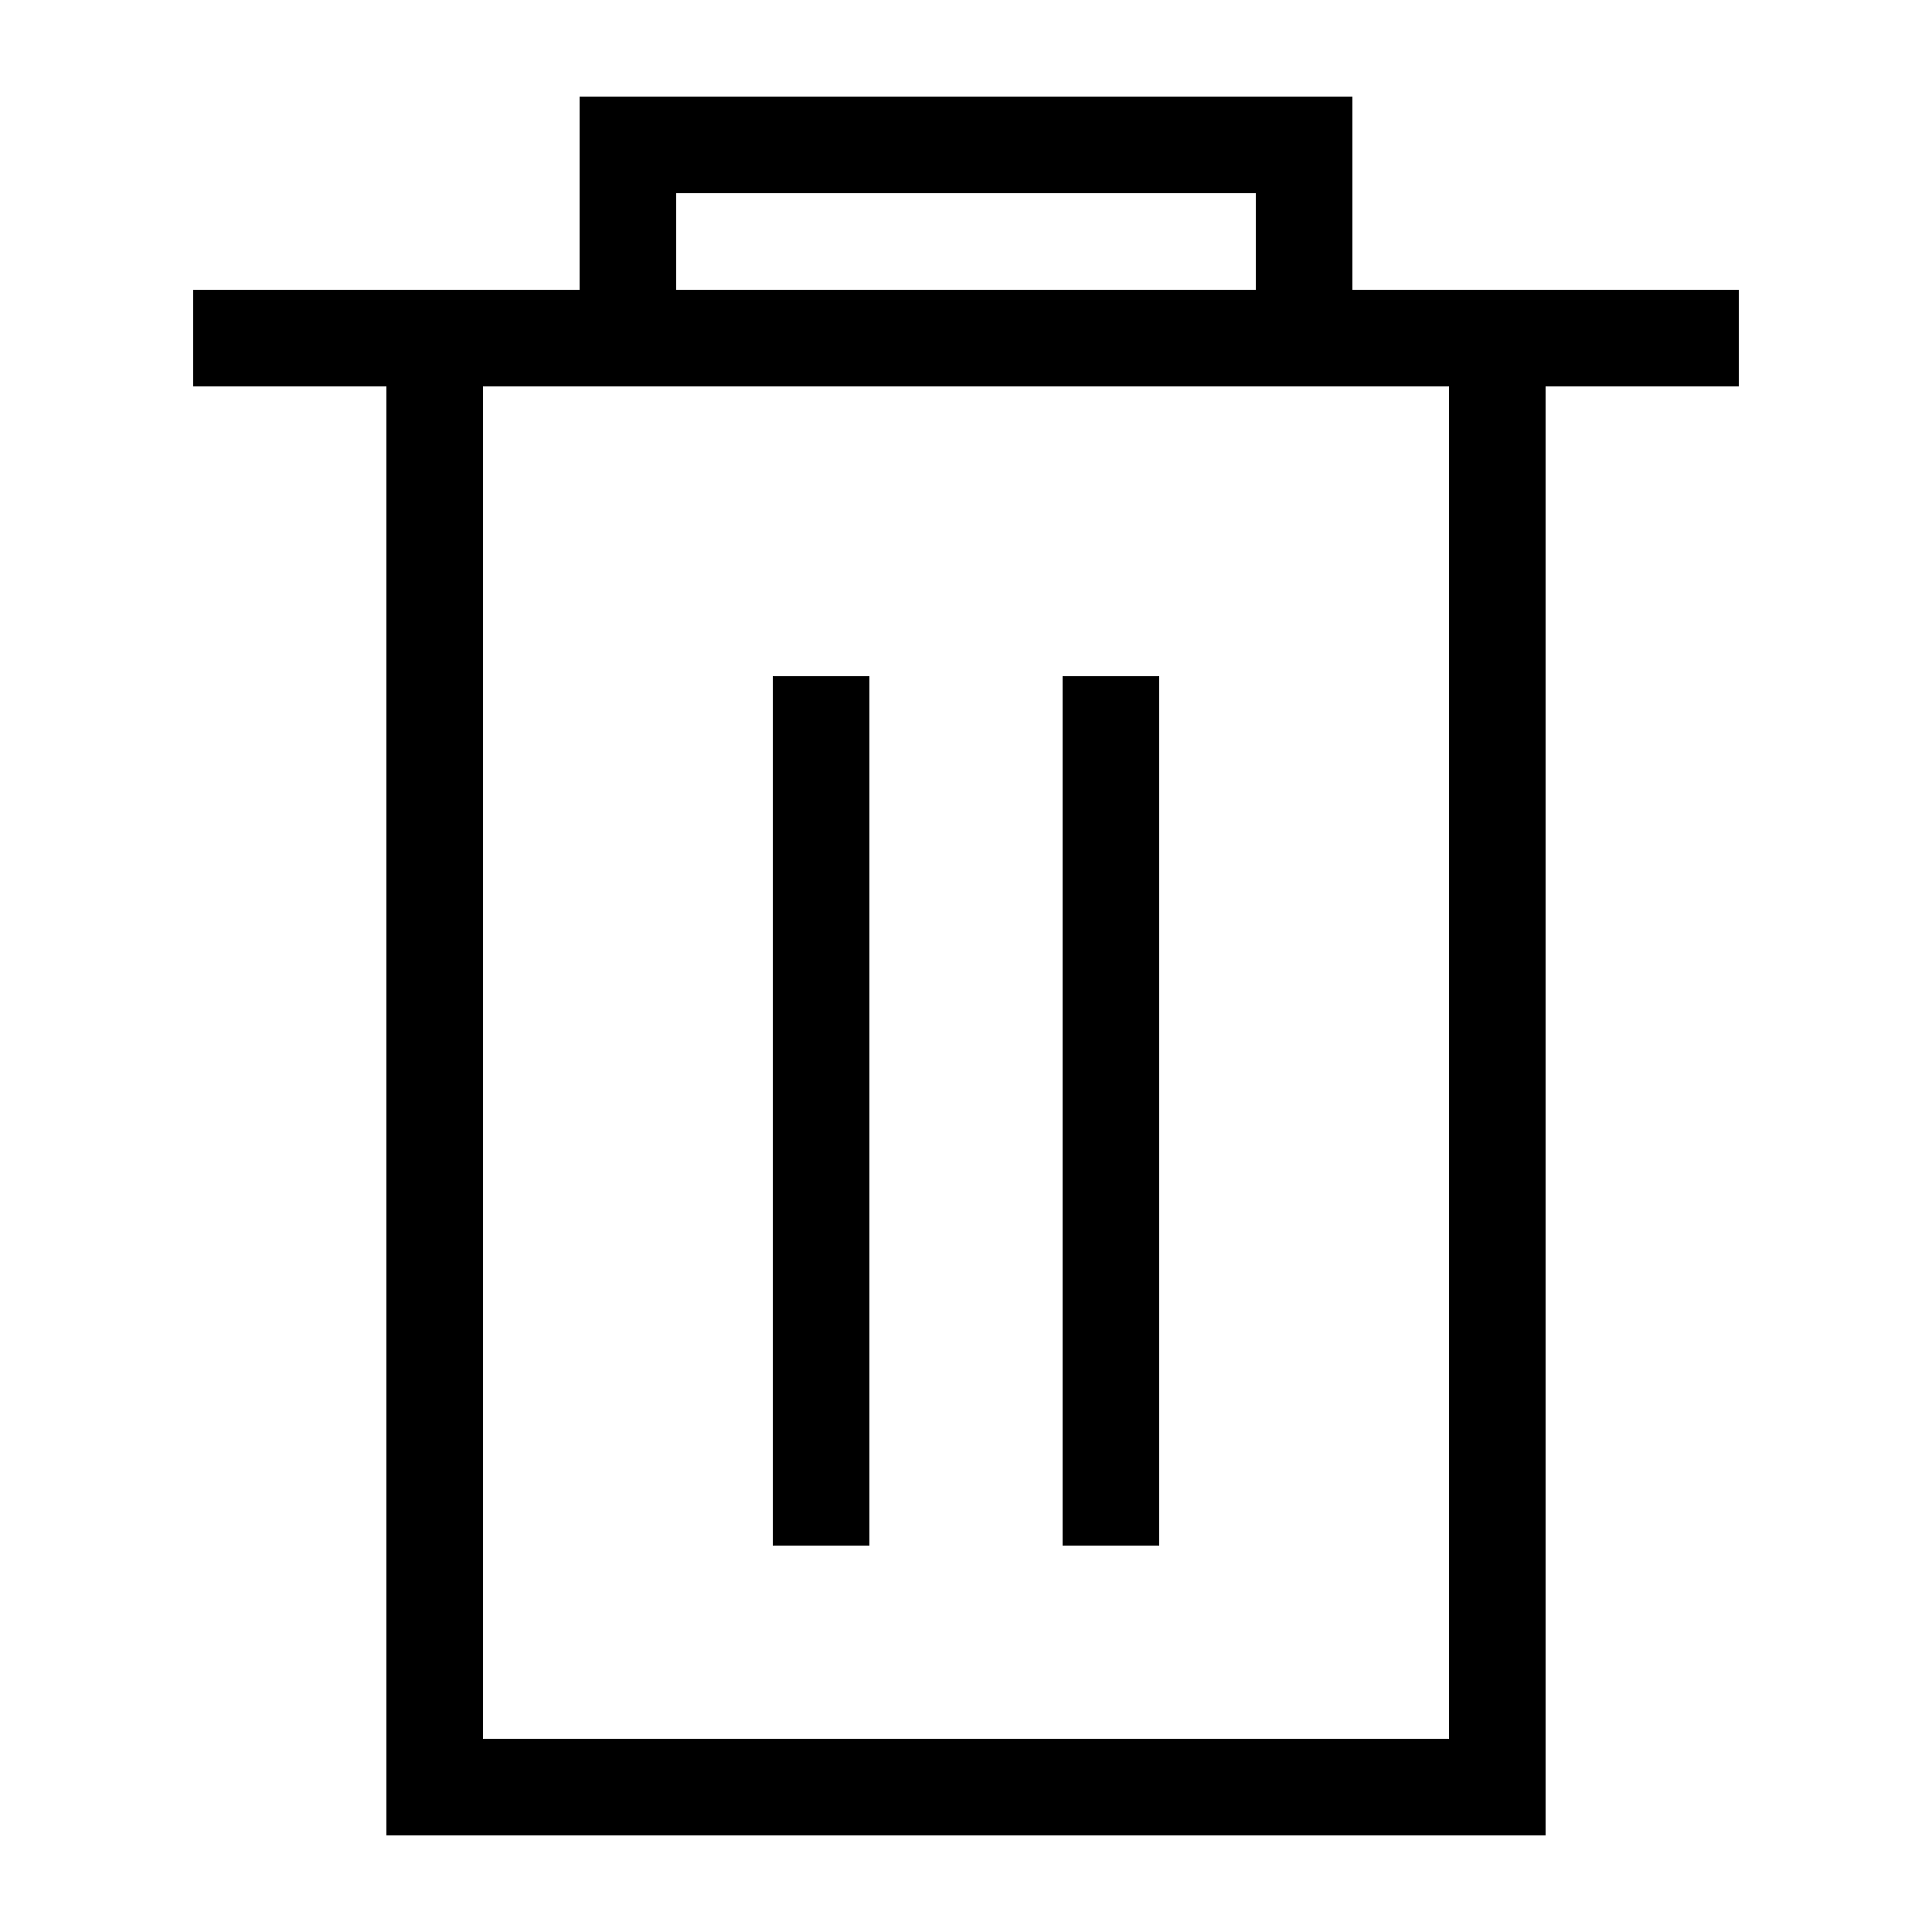
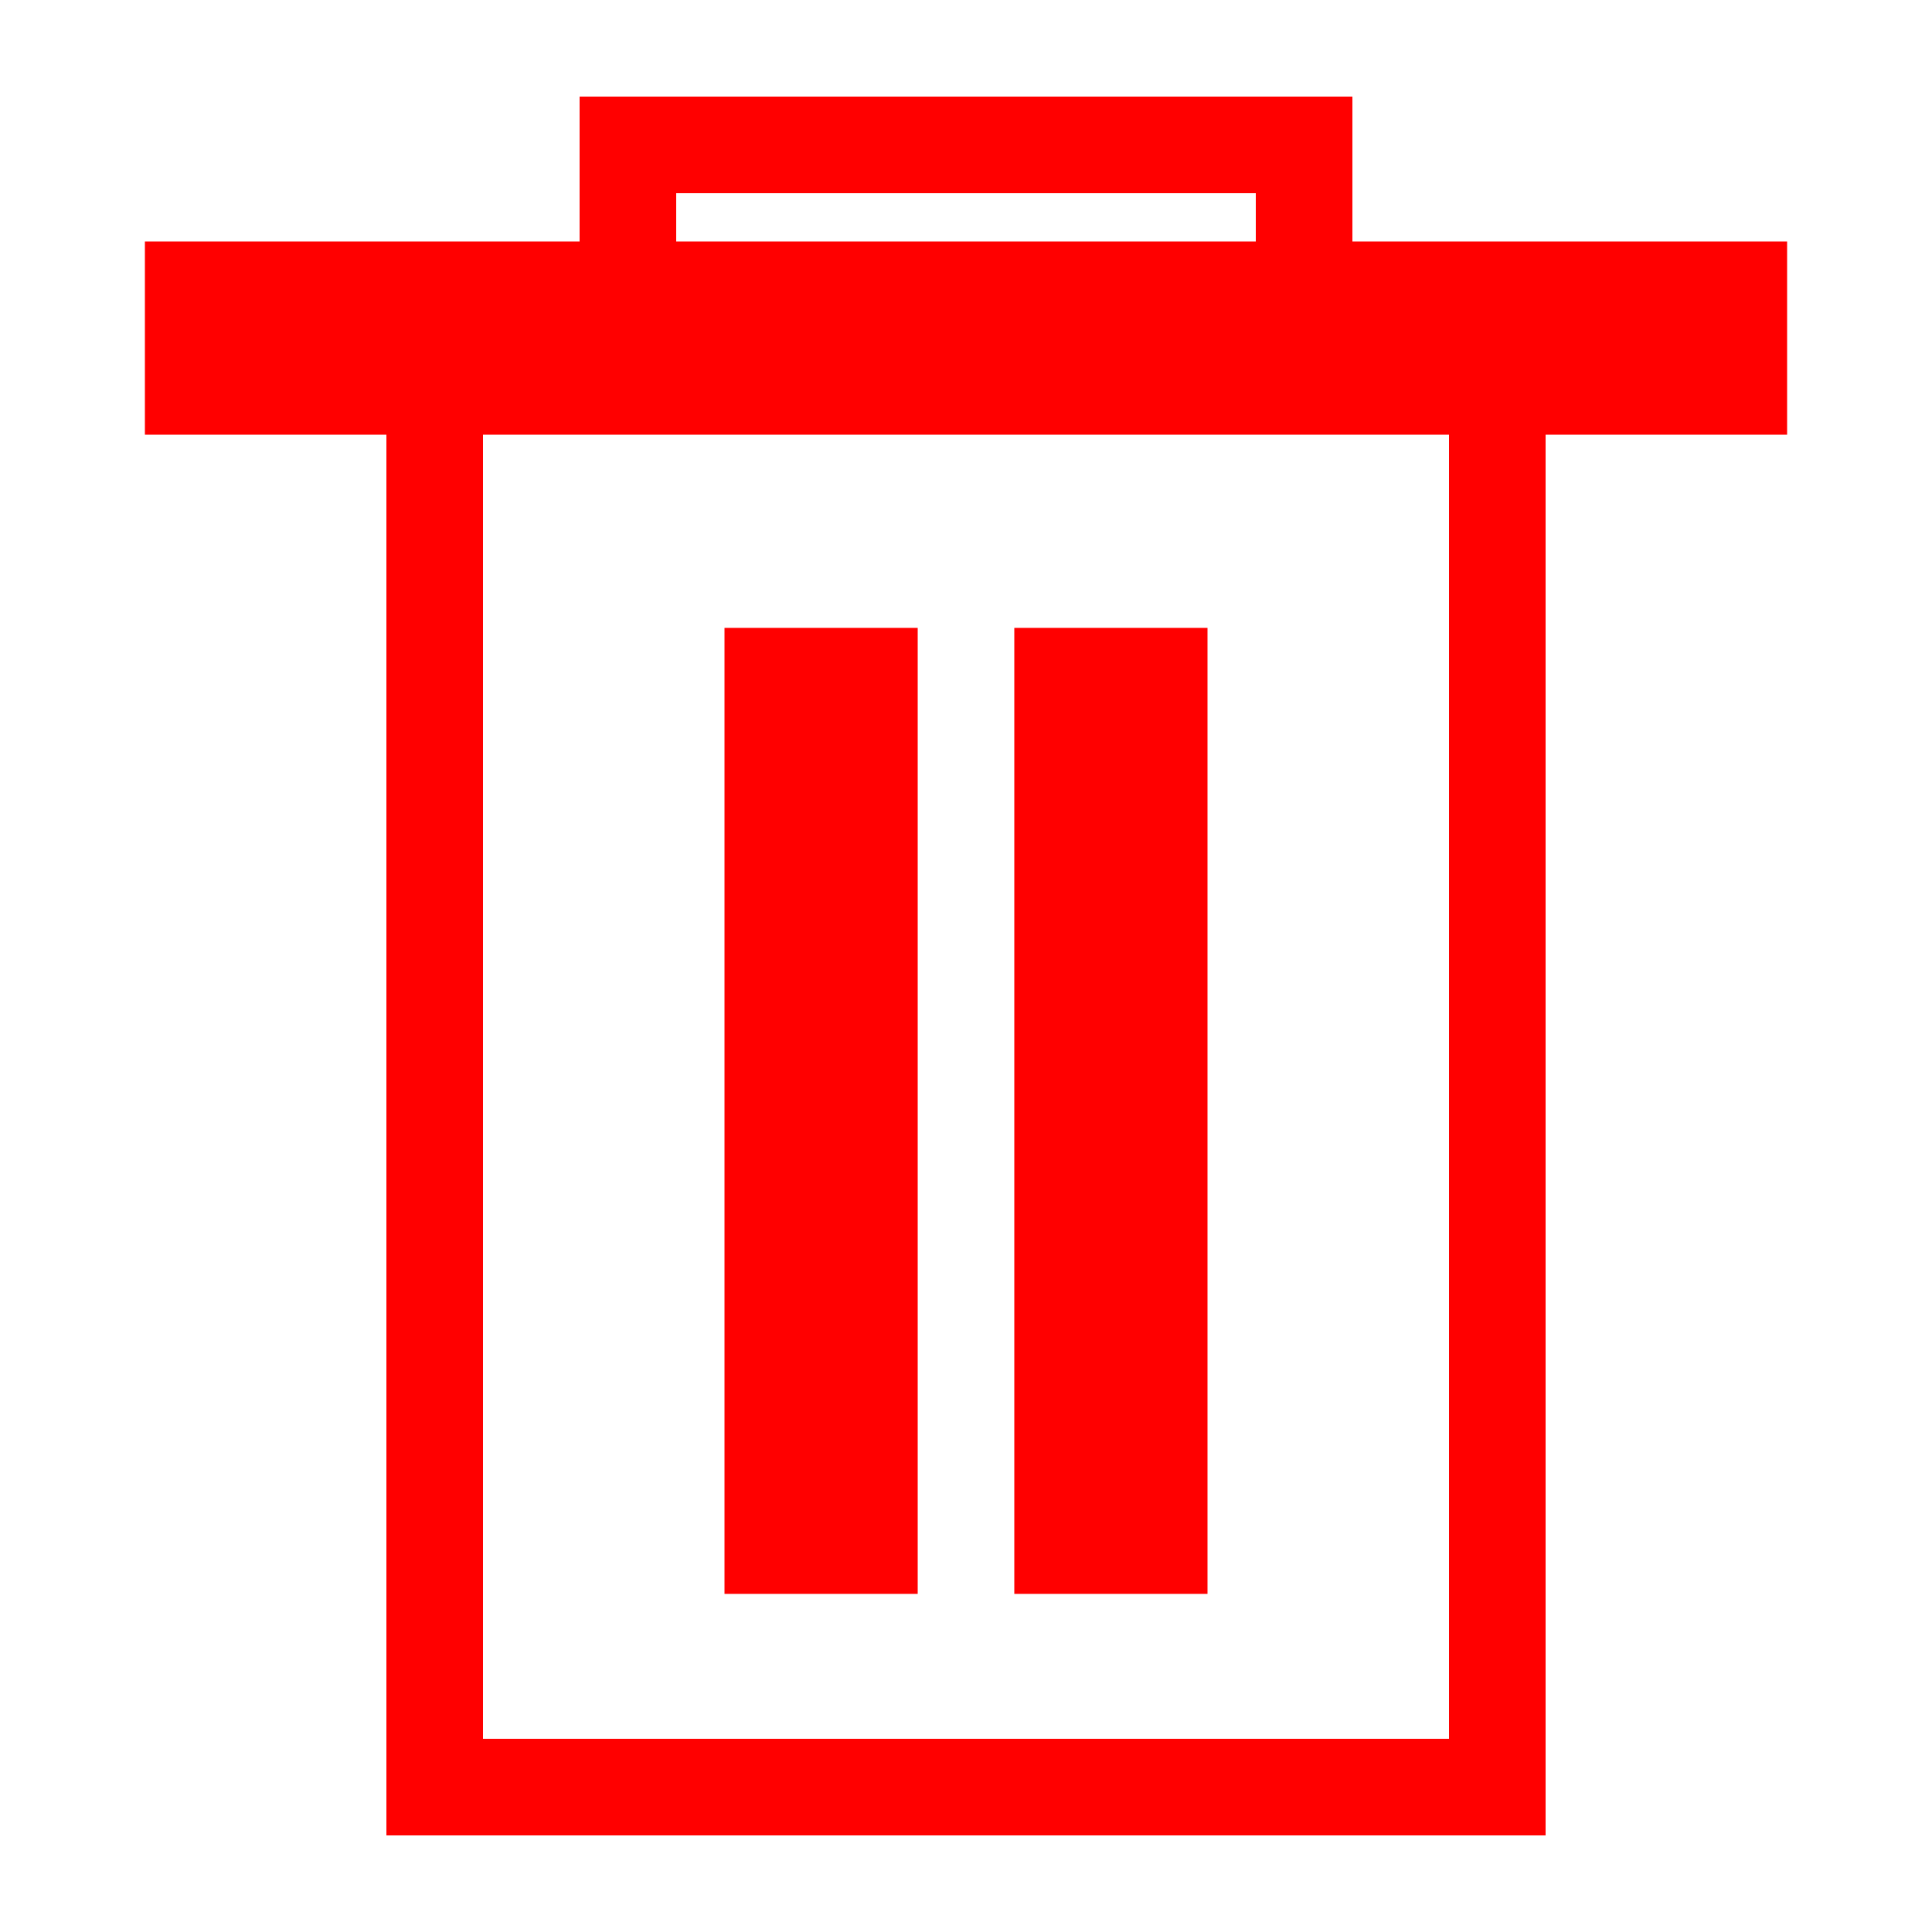
<svg xmlns="http://www.w3.org/2000/svg" width="20" height="20" viewBox="0 0 20 20">
-   <polyline fill="none" stroke="#000" points="6.5 3 6.5 1.5 13.5 1.5 13.5 3" />
-   <polyline fill="none" stroke="#000" points="4.5 4 4.5 18.5 15.5 18.5 15.5 4" />
-   <rect width="1" height="9" x="8" y="7" />
-   <rect width="1" height="9" x="11" y="7" />
-   <rect width="16" height="1" x="2" y="3" />
+   <polyline fill="none" stroke="red" points="6.5 3 6.5 1.5 13.5 1.5 13.5 3" />
+   <polyline fill="none" stroke="red" points="4.5 4 4.5 18.5 15.5 18.5 15.5 4" />
+   <rect width="1" height="9" x="8" y="7" stroke="red" />
+   <rect width="1" height="9" x="11" y="7" stroke="red" />
+   <rect stroke="red" width="16" height="1" x="2" y="3" />
</svg>
